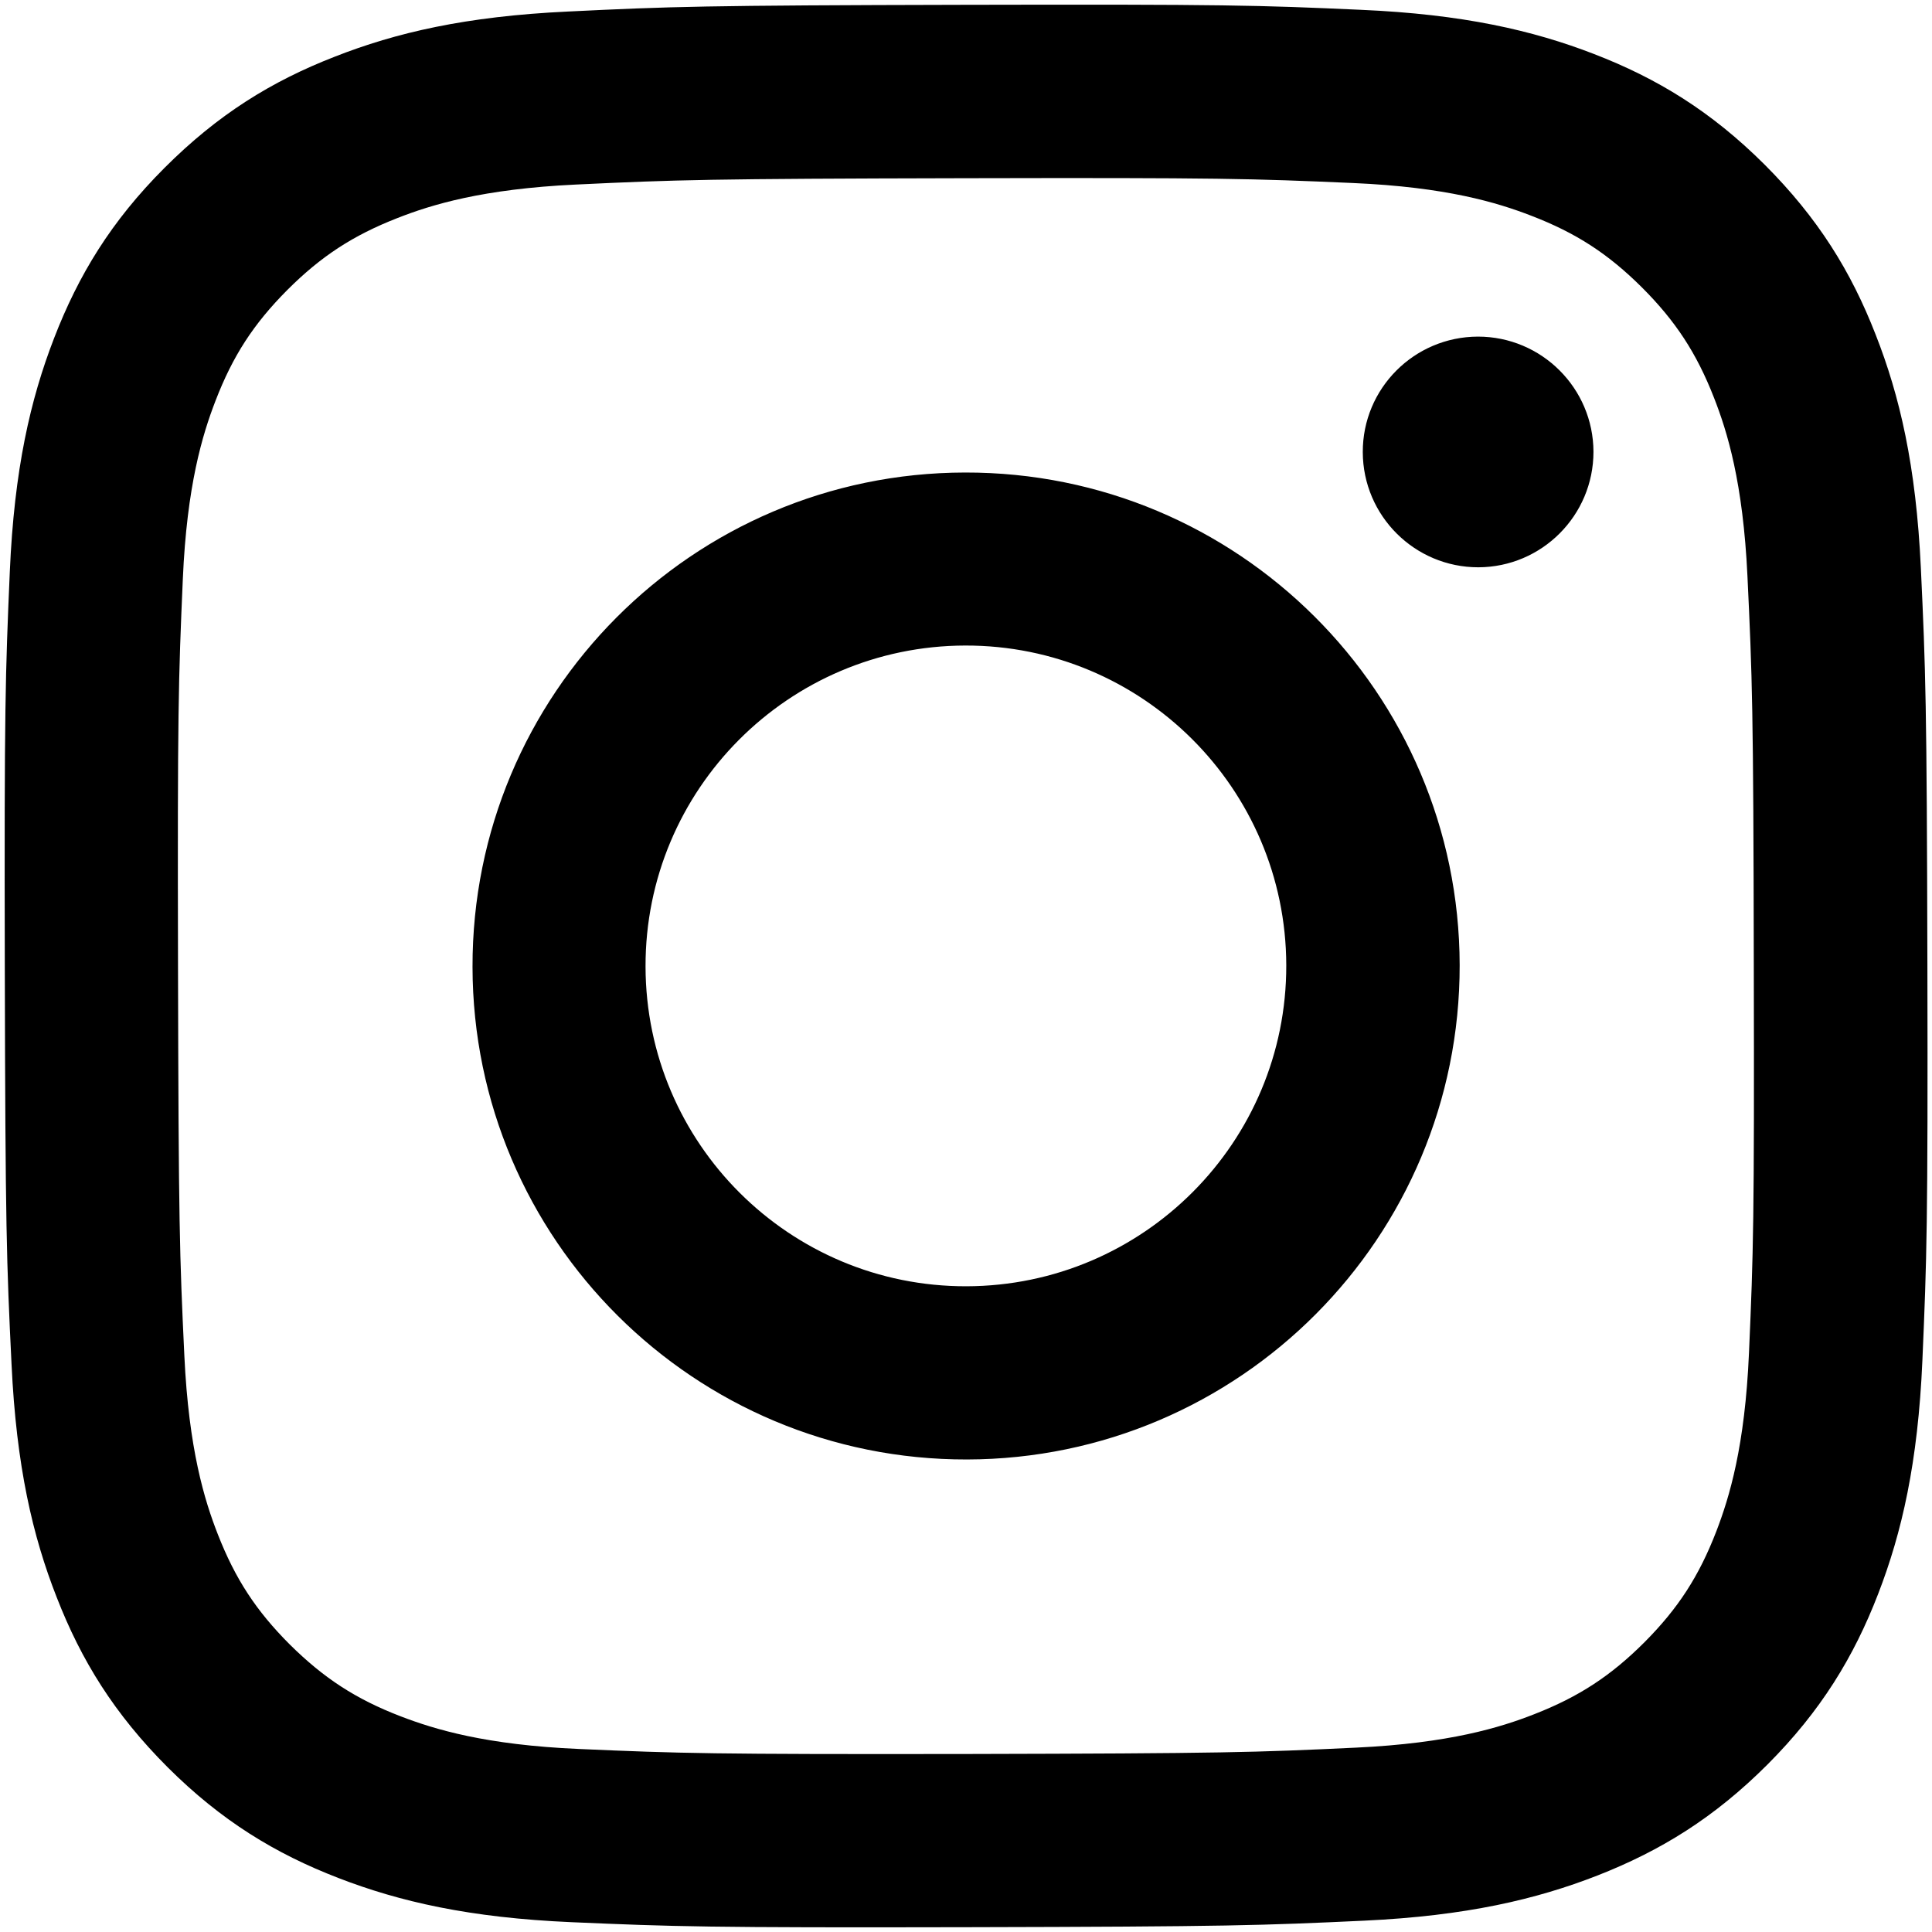
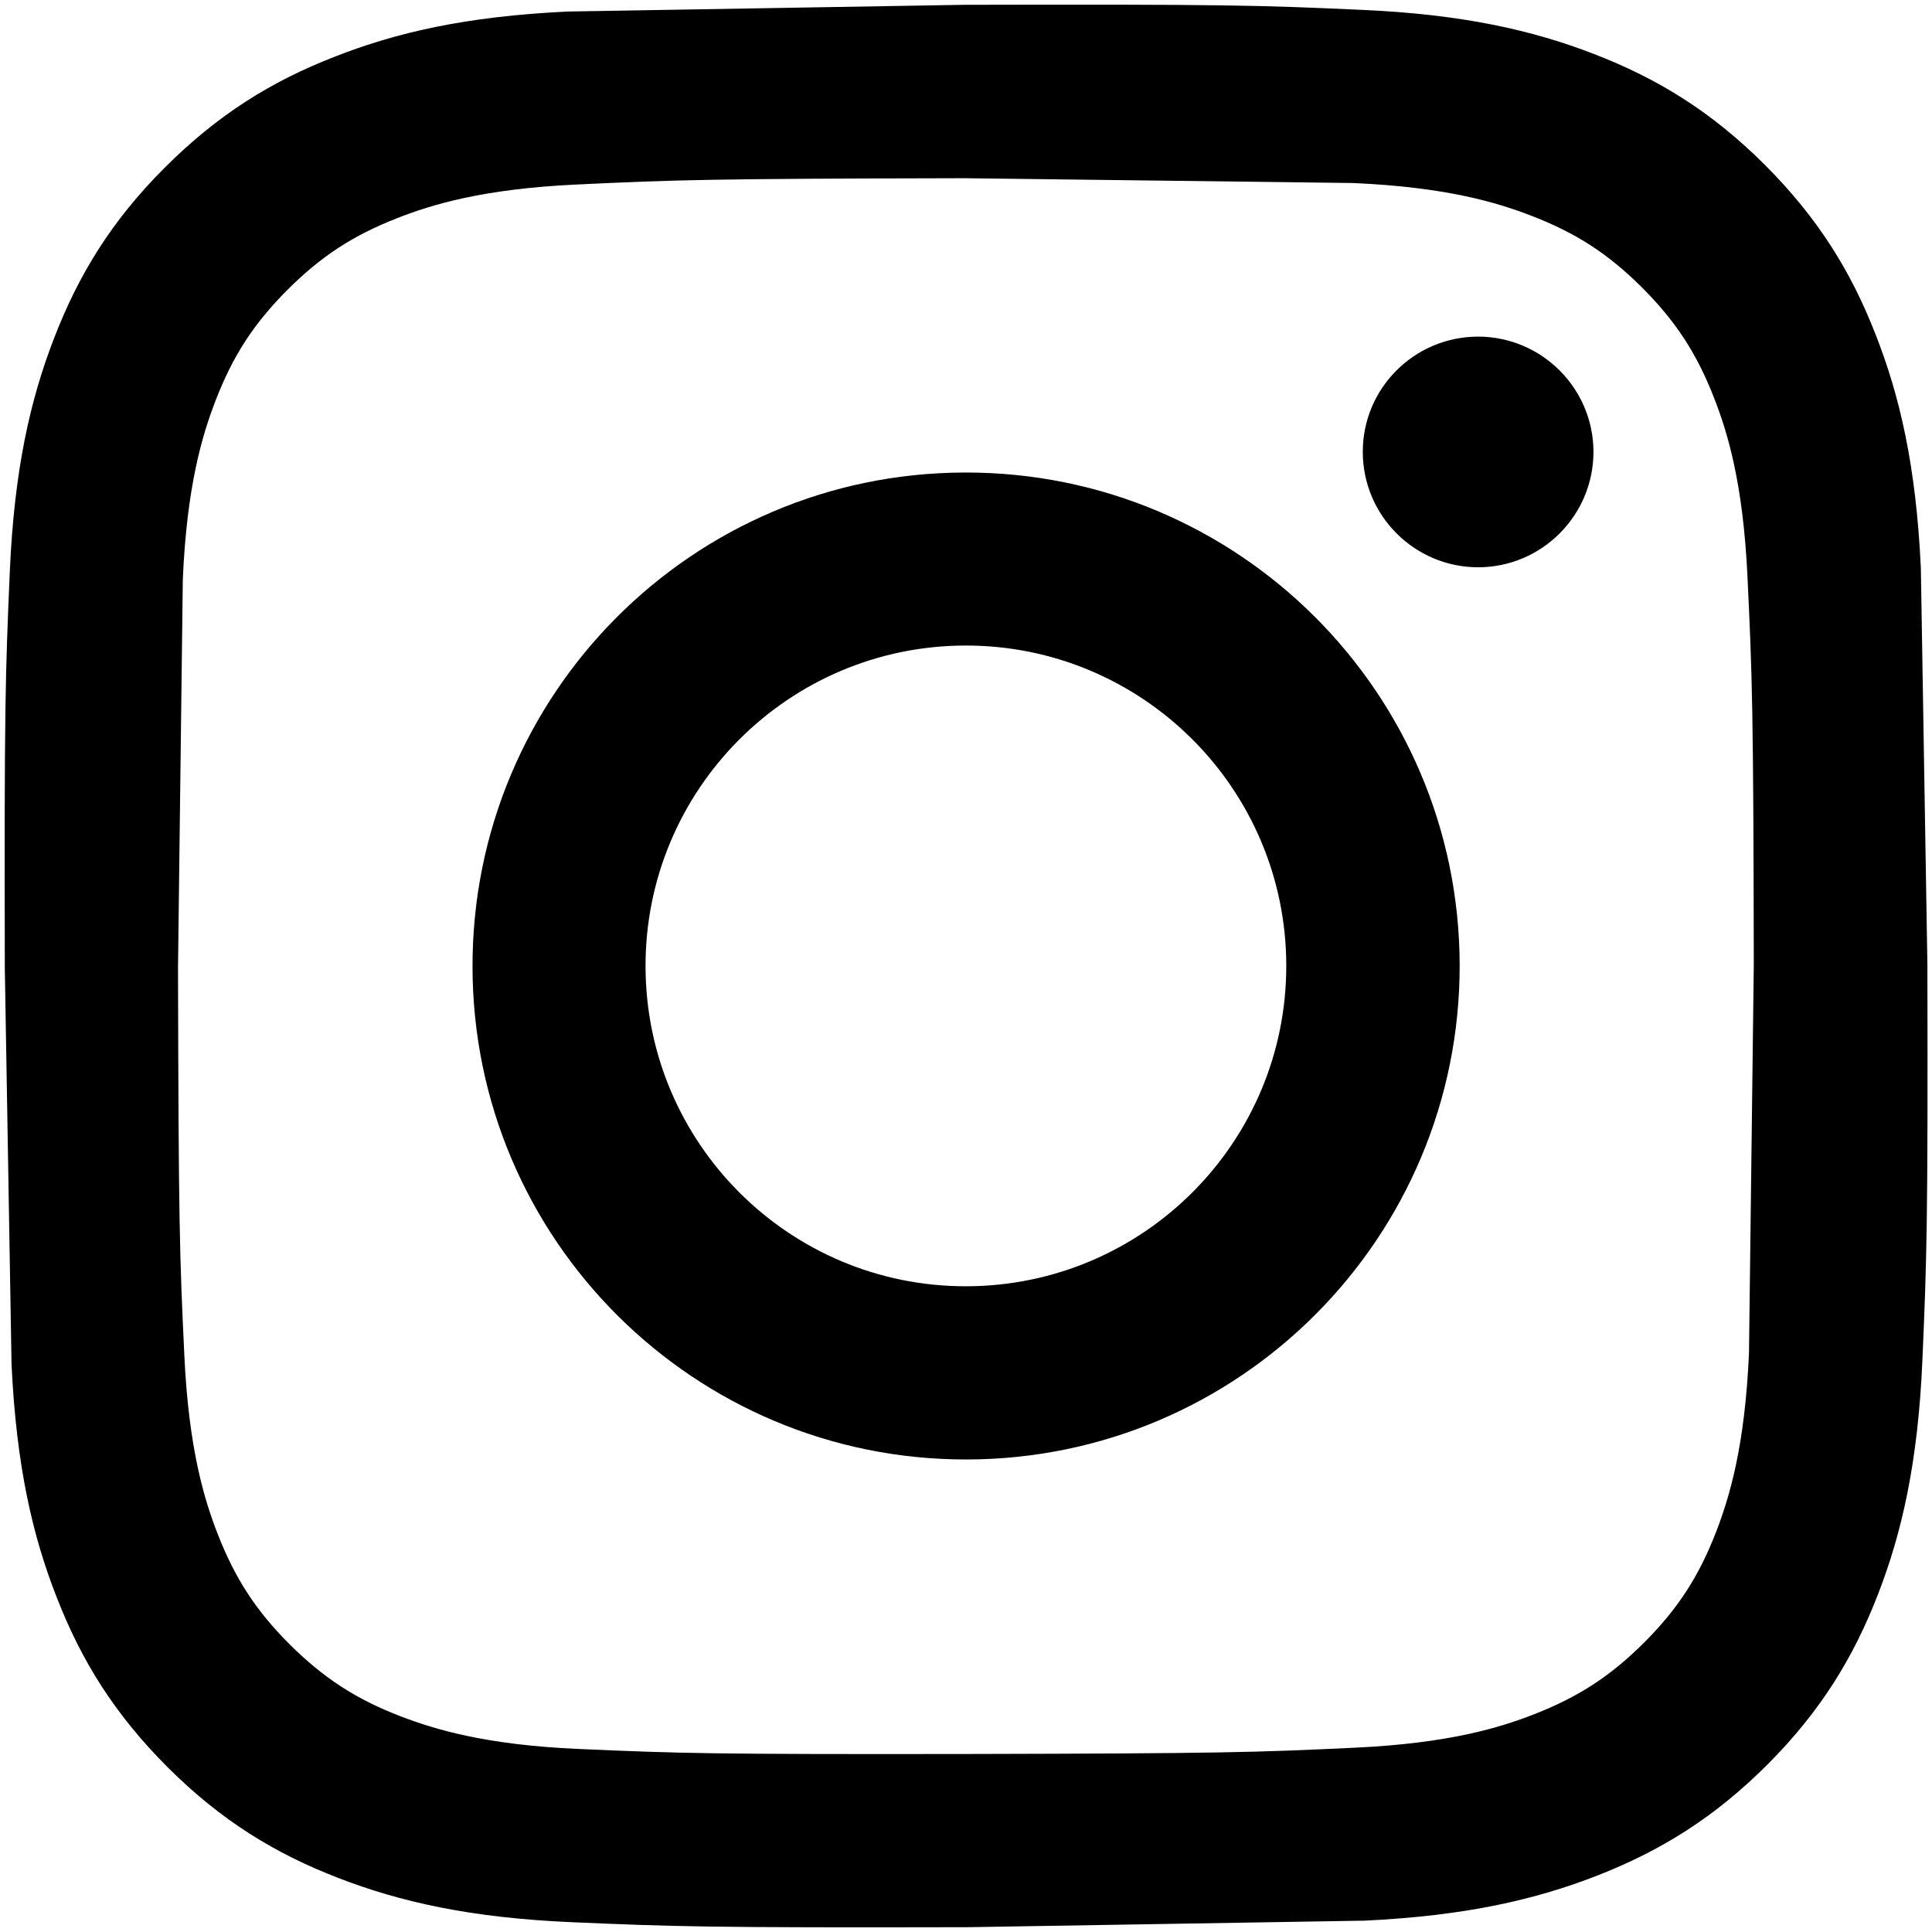
- <svg xmlns="http://www.w3.org/2000/svg" xmlns:xlink="http://www.w3.org/1999/xlink" version="1.1" id="Layer_1" x="0px" y="0px" viewBox="0 0 1005 1005" style="enable-background:new 0 0 1005 1005;" xml:space="preserve">
-   <g>
-     <defs>
-       <path id="SVGID_1_" d="M295.4,6c-53.2,2.5-89.5,11-121.3,23.5c-32.9,12.8-60.7,30-88.5,57.8c-27.8,27.8-44.8,55.8-57.5,88.7    c-12.3,31.8-20.7,68.2-23,121.4c-2.3,53.3-2.9,70.3-2.6,206.1C2.8,639.2,3.4,656.3,6,709.6c2.5,53.2,11,89.5,23.5,121.3    c12.8,32.9,30,60.7,57.8,88.5c27.8,27.7,55.8,44.8,88.7,57.5c31.8,12.3,68.2,20.7,121.4,23c53.3,2.3,70.4,2.9,206.1,2.6    c135.8-0.3,152.8-0.9,206.2-3.4c53.2-2.5,89.5-11.1,121.3-23.5c32.9-12.9,60.7-30,88.5-57.8c27.7-27.8,44.8-55.8,57.5-88.7    c12.3-31.8,20.7-68.2,23-121.4c2.3-53.4,2.9-70.4,2.6-206.2c-0.3-135.8-0.9-152.8-3.4-206.1c-2.5-53.2-11-89.5-23.5-121.3    c-12.8-32.9-30-60.7-57.8-88.5c-27.8-27.7-55.8-44.8-88.7-57.5c-31.8-12.3-68.2-20.7-121.4-23c-53.3-2.4-70.4-2.9-206.1-2.6    C365.8,2.8,348.8,3.4,295.4,6 M301.3,909.8c-48.7-2.1-75.2-10.2-92.9-17c-23.4-9-40-19.9-57.6-37.3    c-17.5-17.5-28.4-34.1-37.5-57.4c-6.9-17.6-15.1-44.1-17.4-92.8c-2.5-52.7-3-68.5-3.3-202c-0.3-133.5,0.2-149.3,2.5-202    c2.1-48.7,10.2-75.2,17-92.8c9-23.4,19.8-40,37.3-57.6c17.5-17.5,34.1-28.4,57.4-37.5c17.6-6.9,44.1-15.1,92.8-17.4    c52.7-2.5,68.5-3,202-3.3c133.5-0.3,149.3,0.2,202.1,2.5c48.7,2.1,75.2,10.2,92.8,17c23.4,9,40,19.8,57.6,37.3    c17.5,17.5,28.4,34.1,37.5,57.4c6.9,17.6,15.1,44,17.4,92.8c2.5,52.7,3.1,68.5,3.3,202c0.3,133.5-0.2,149.3-2.5,202    c-2.1,48.7-10.2,75.2-17,92.9c-9,23.3-19.8,40-37.3,57.6c-17.5,17.5-34.1,28.4-57.4,37.5c-17.6,6.9-44.1,15.1-92.8,17.4    c-52.7,2.5-68.5,3-202,3.3C369.8,912.6,354,912.1,301.3,909.8 M708.9,235.2c0.1,33.1,27,59.9,60.1,59.9    c33.1-0.1,59.9-27,59.9-60.1c-0.1-33.1-27-59.9-60.1-59.9C735.6,175.2,708.8,202.1,708.9,235.2 M245.8,503    C246,644.8,361.2,759.5,503,759.2c141.8-0.3,256.5-115.4,256.3-257.2C759,360.2,643.8,245.5,502,245.8    C360.2,246,245.5,361.2,245.8,503 M335.8,502.8c-0.2-92,74.3-166.8,166.3-167c92-0.2,166.8,74.3,167,166.3    c0.2,92-74.3,166.8-166.4,167C410.8,669.3,336,594.9,335.8,502.8" />
-     </defs>
-     <use xlink:href="#SVGID_1_" style="overflow:visible;" />
-     <clipPath id="SVGID_00000003067467933661197010000017955421230943352737_">
-       <use xlink:href="#SVGID_1_" style="overflow:visible;" />
-     </clipPath>
-   </g>
+ <svg xmlns="http://www.w3.org/2000/svg" xmlns:xlink="http://www.w3.org/1999/xlink" viewBox="0 0 1005 1005">
+   <defs>
+     <path id="A" d="M295.4 6c-53.2 2.5-89.5 11-121.3 23.5-32.9 12.8-60.7 30-88.5 57.8S40.8 143.1 28.1 176c-12.3 31.8-20.7 68.2-23 121.4-2.3 53.3-2.9 70.3-2.6 206.1L6 709.6c2.5 53.2 11 89.5 23.5 121.3 12.8 32.9 30 60.7 57.8 88.5 27.8 27.7 55.8 44.8 88.7 57.5 31.8 12.3 68.2 20.7 121.4 23 53.3 2.3 70.4 2.9 206.1 2.6l206.2-3.4c53.2-2.5 89.5-11.1 121.3-23.5 32.9-12.9 60.7-30 88.5-57.8 27.7-27.8 44.8-55.8 57.5-88.7 12.3-31.8 20.7-68.2 23-121.4 2.3-53.4 2.9-70.4 2.6-206.2l-3.4-206.1c-2.5-53.2-11-89.5-23.5-121.3-12.8-32.9-30-60.7-57.8-88.5-27.8-27.7-55.8-44.8-88.7-57.5-31.8-12.3-68.2-20.7-121.4-23-53.3-2.4-70.4-2.9-206.1-2.6L295.4 6m5.9 903.8c-48.7-2.1-75.2-10.2-92.9-17-23.4-9-40-19.9-57.6-37.3-17.5-17.5-28.4-34.1-37.5-57.4-6.9-17.6-15.1-44.1-17.4-92.8-2.5-52.7-3-68.5-3.3-202l2.5-202c2.1-48.7 10.2-75.2 17-92.8 9-23.4 19.8-40 37.3-57.6 17.5-17.5 34.1-28.4 57.4-37.5 17.6-6.9 44.1-15.1 92.8-17.4 52.7-2.5 68.5-3 202-3.3l202.1 2.5c48.7 2.1 75.2 10.2 92.8 17 23.4 9 40 19.8 57.6 37.3 17.5 17.5 28.4 34.1 37.5 57.4 6.9 17.6 15.1 44 17.4 92.8 2.5 52.7 3.1 68.5 3.3 202l-2.5 202c-2.1 48.7-10.2 75.2-17 92.9-9 23.3-19.8 40-37.3 57.6-17.5 17.5-34.1 28.4-57.4 37.5-17.6 6.9-44.1 15.1-92.8 17.4-52.7 2.5-68.5 3-202 3.3-133.5.2-149.3-.3-202-2.6m407.6-674.6c.1 33.1 27 59.9 60.1 59.9 33.1-.1 59.9-27 59.9-60.1-.1-33.1-27-59.9-60.1-59.9-33.2.1-60 27-59.9 60.1M245.8 503C246 644.8 361.2 759.5 503 759.2S759.5 643.8 759.3 502C759 360.2 643.8 245.5 502 245.8 360.2 246 245.5 361.2 245.8 503m90-.2c-.2-92 74.3-166.8 166.3-167s166.8 74.3 167 166.3-74.3 166.8-166.4 167c-91.9.2-166.7-74.2-166.9-166.3" />
+   </defs>
+   <use xlink:href="#A" />
</svg>
